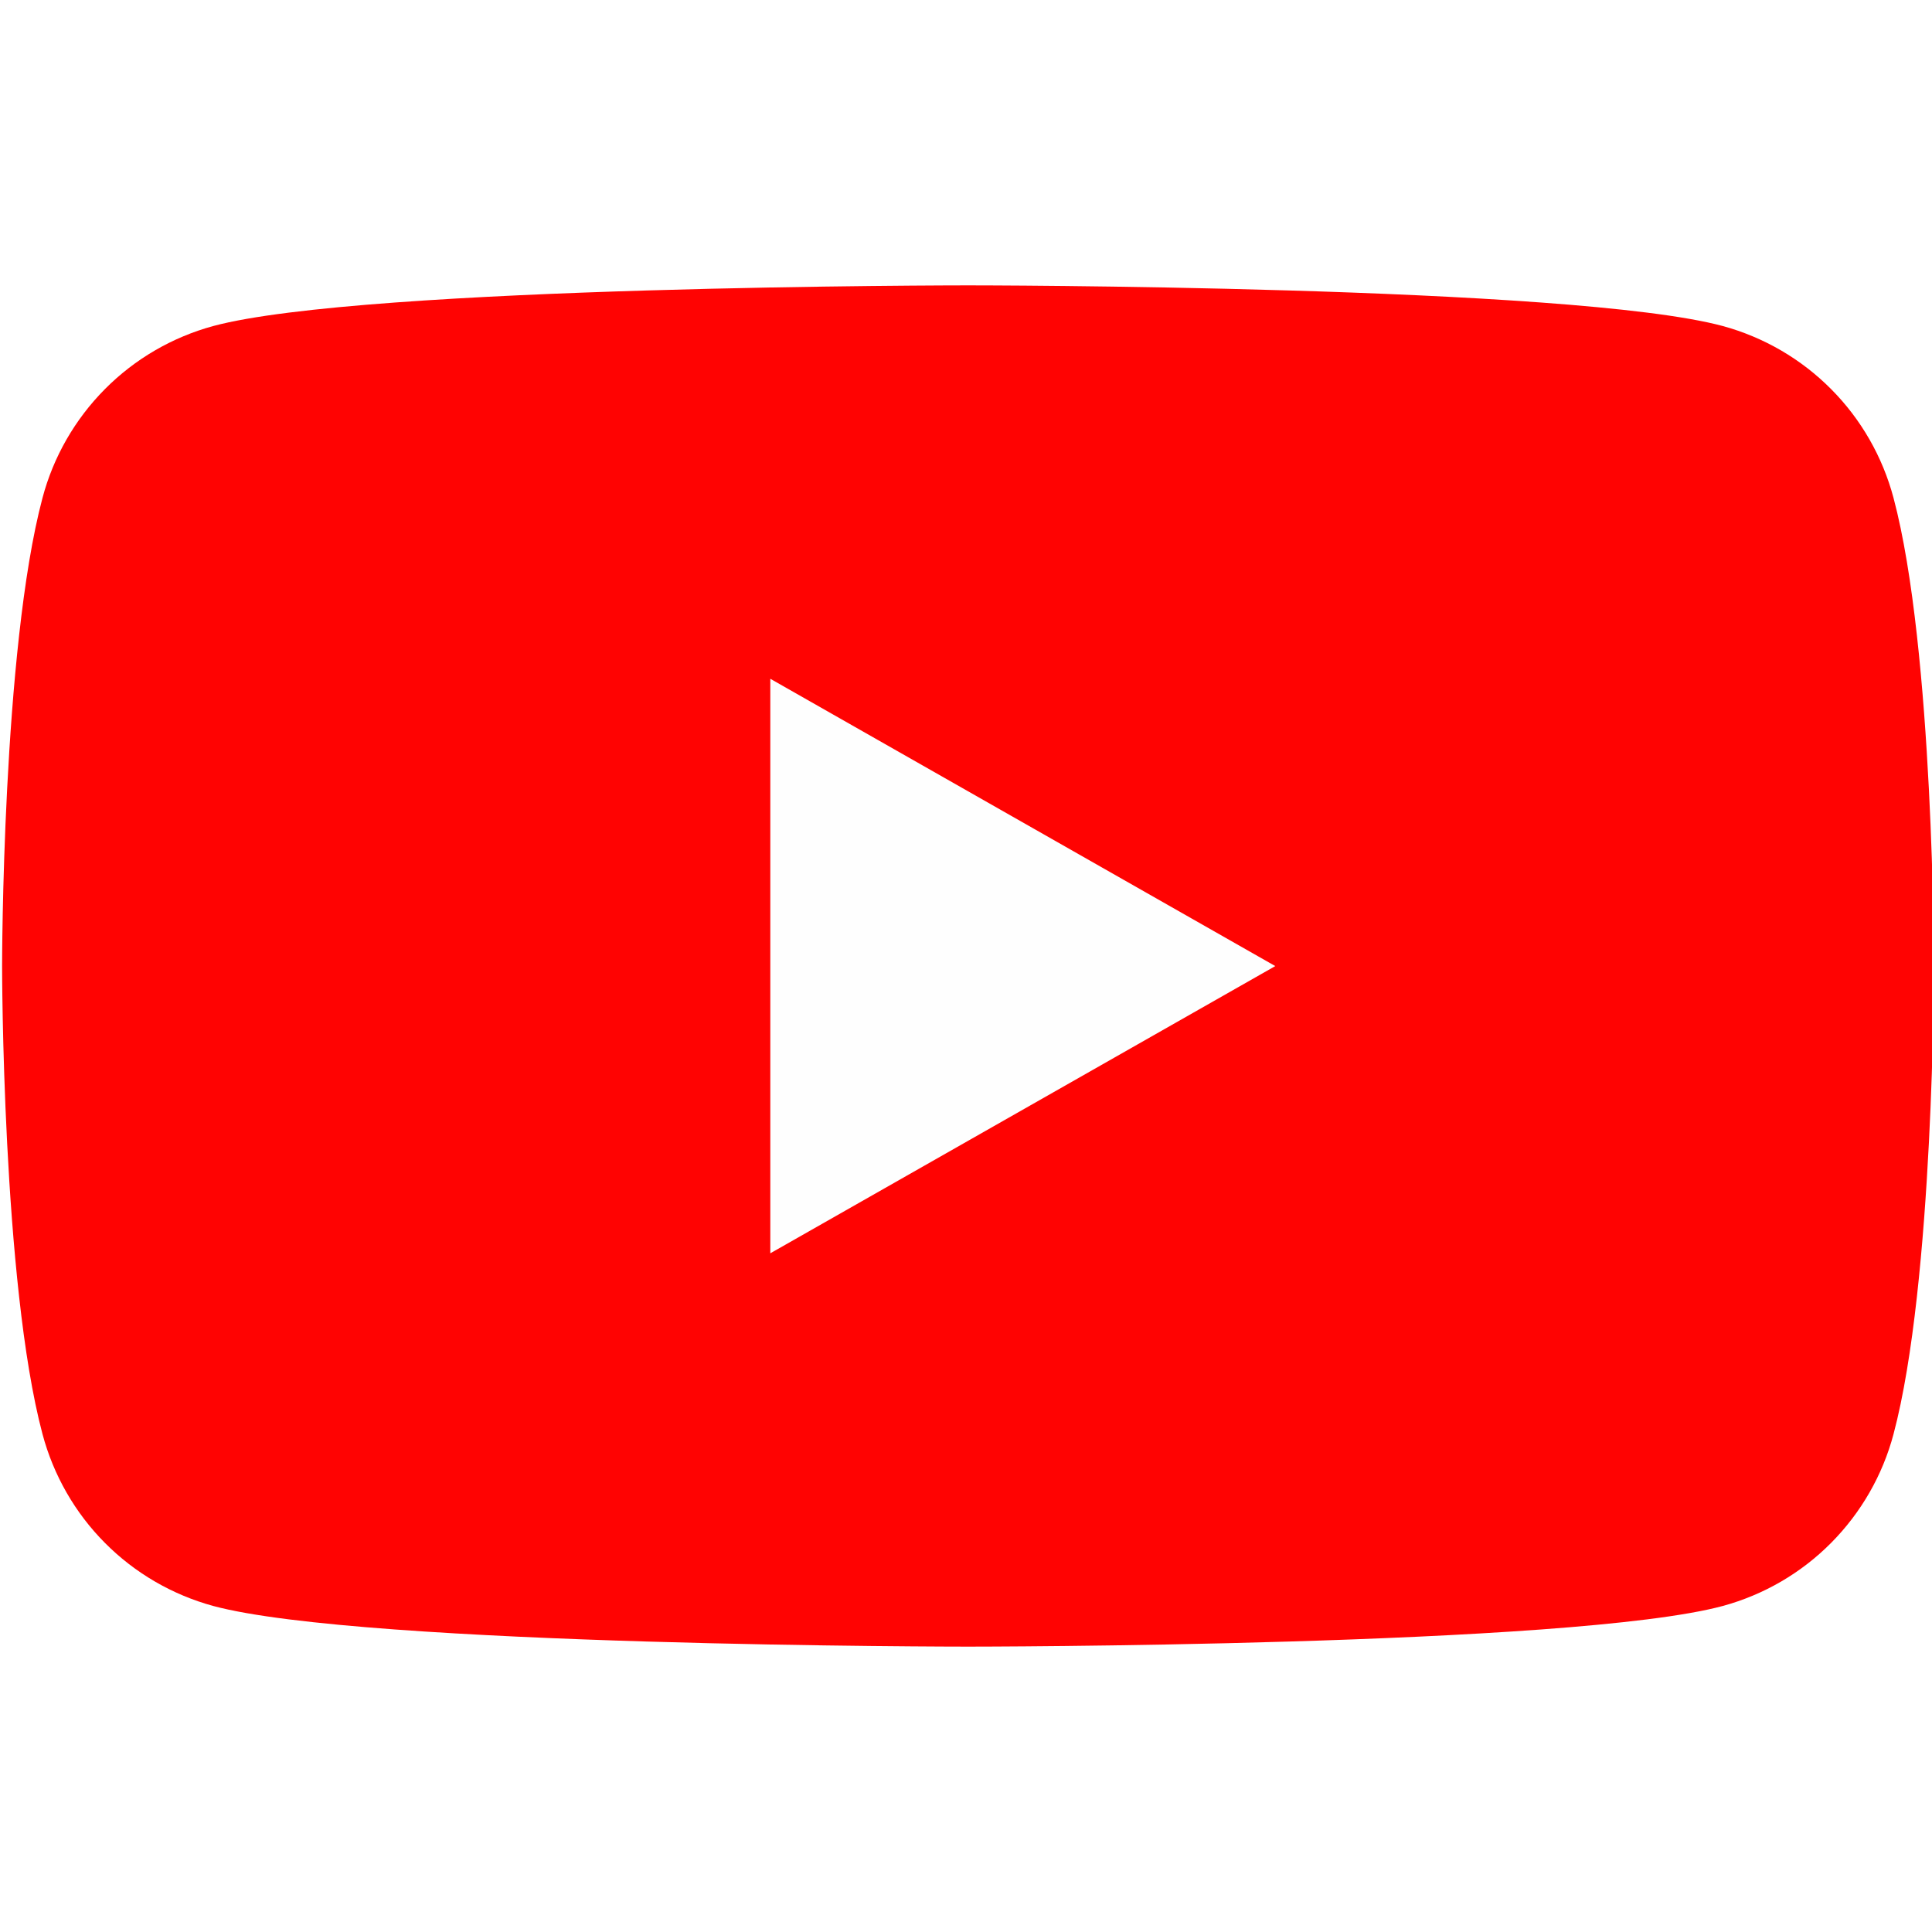
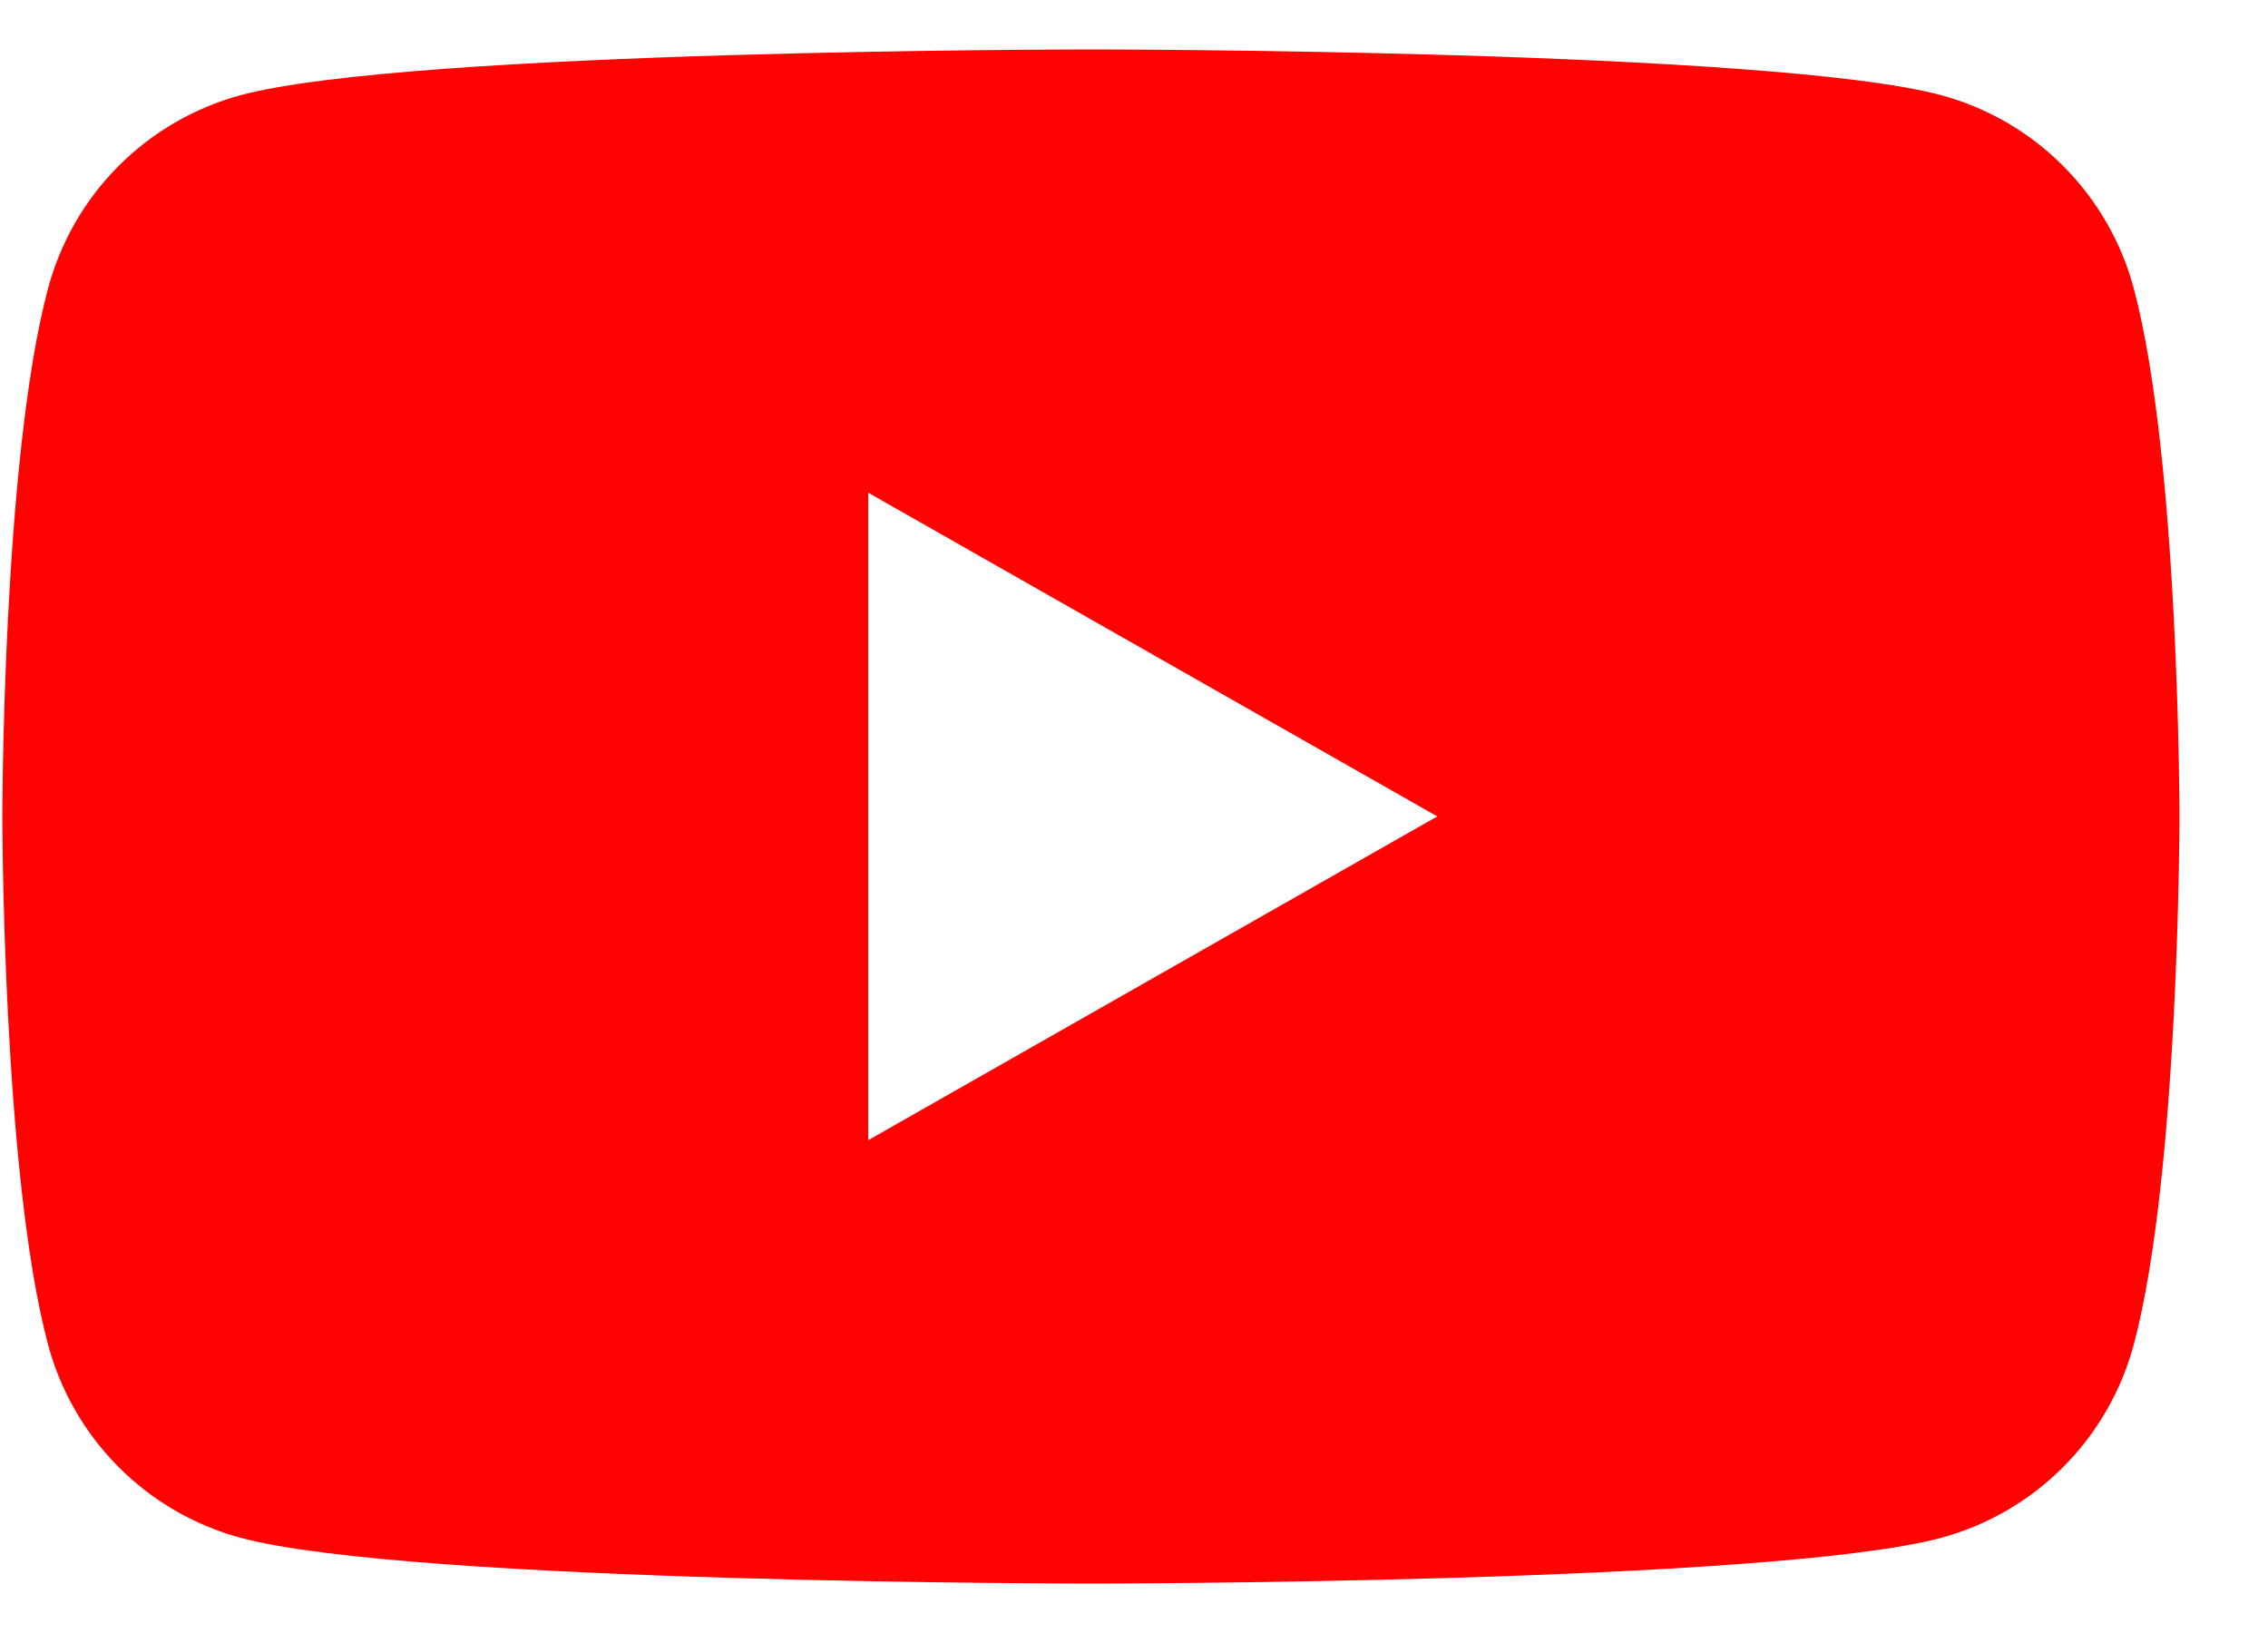
- <svg xmlns="http://www.w3.org/2000/svg" fill="none" height="24" viewBox="0 0 24 24" width="24">
-   <clipPath id="a">
-     <path d="m0 0h24v24h-24z" />
-   </clipPath>
-   <g clip-path="url(#a)">
-     <path d="m23.522 6.185c-.136-.511-.403-.977-.775-1.351-.372-.375-.837-.645-1.346-.784-1.876-.505-9.376-.505-9.376-.505s-7.5 0-9.376.505c-.51.139-.974.409-1.346.784-.372.375-.64.841-.775 1.351-.502 1.885-.502 5.815-.502 5.815s0 3.93.502 5.815c.136.51.403.977.775 1.351.372.375.837.645 1.346.784 1.876.505 9.376.505 9.376.505s7.5 0 9.376-.505c.51-.139.974-.409 1.346-.784.372-.375.64-.841.775-1.351.502-1.885.502-5.815.502-5.815s0-3.93-.502-5.815z" fill="#ff0302" />
-     <path d="m9.569 15.569v-7.137l6.273 3.569z" fill="#fefefe" />
-   </g>
+ <svg xmlns="http://www.w3.org/2000/svg" fill="none" height="18" viewBox="0 0 25 18" width="25">
+   <path clip-rule="evenodd" d="m22.747 1.834c.372.375.64.841.775 1.351.502 1.885.502 5.815.502 5.815s0 3.93-.502 5.815c-.136.51-.403.977-.775 1.351-.372.375-.837.645-1.346.784-1.876.505-9.376.505-9.376.505s-7.5 0-9.376-.505c-.51-.139-.974-.409-1.346-.784-.372-.375-.64-.841-.775-1.351-.502-1.885-.502-5.815-.502-5.815s0-3.93.502-5.815c.136-.511.403-.977.775-1.351.372-.375.837-.645 1.346-.784 1.876-.505 9.376-.505 9.376-.505s7.5 0 9.376.505c.51.139.974.409 1.346.784zm-13.177 3.597v7.137l6.273-3.569z" fill="#ff0302" fill-rule="evenodd" />
</svg>
